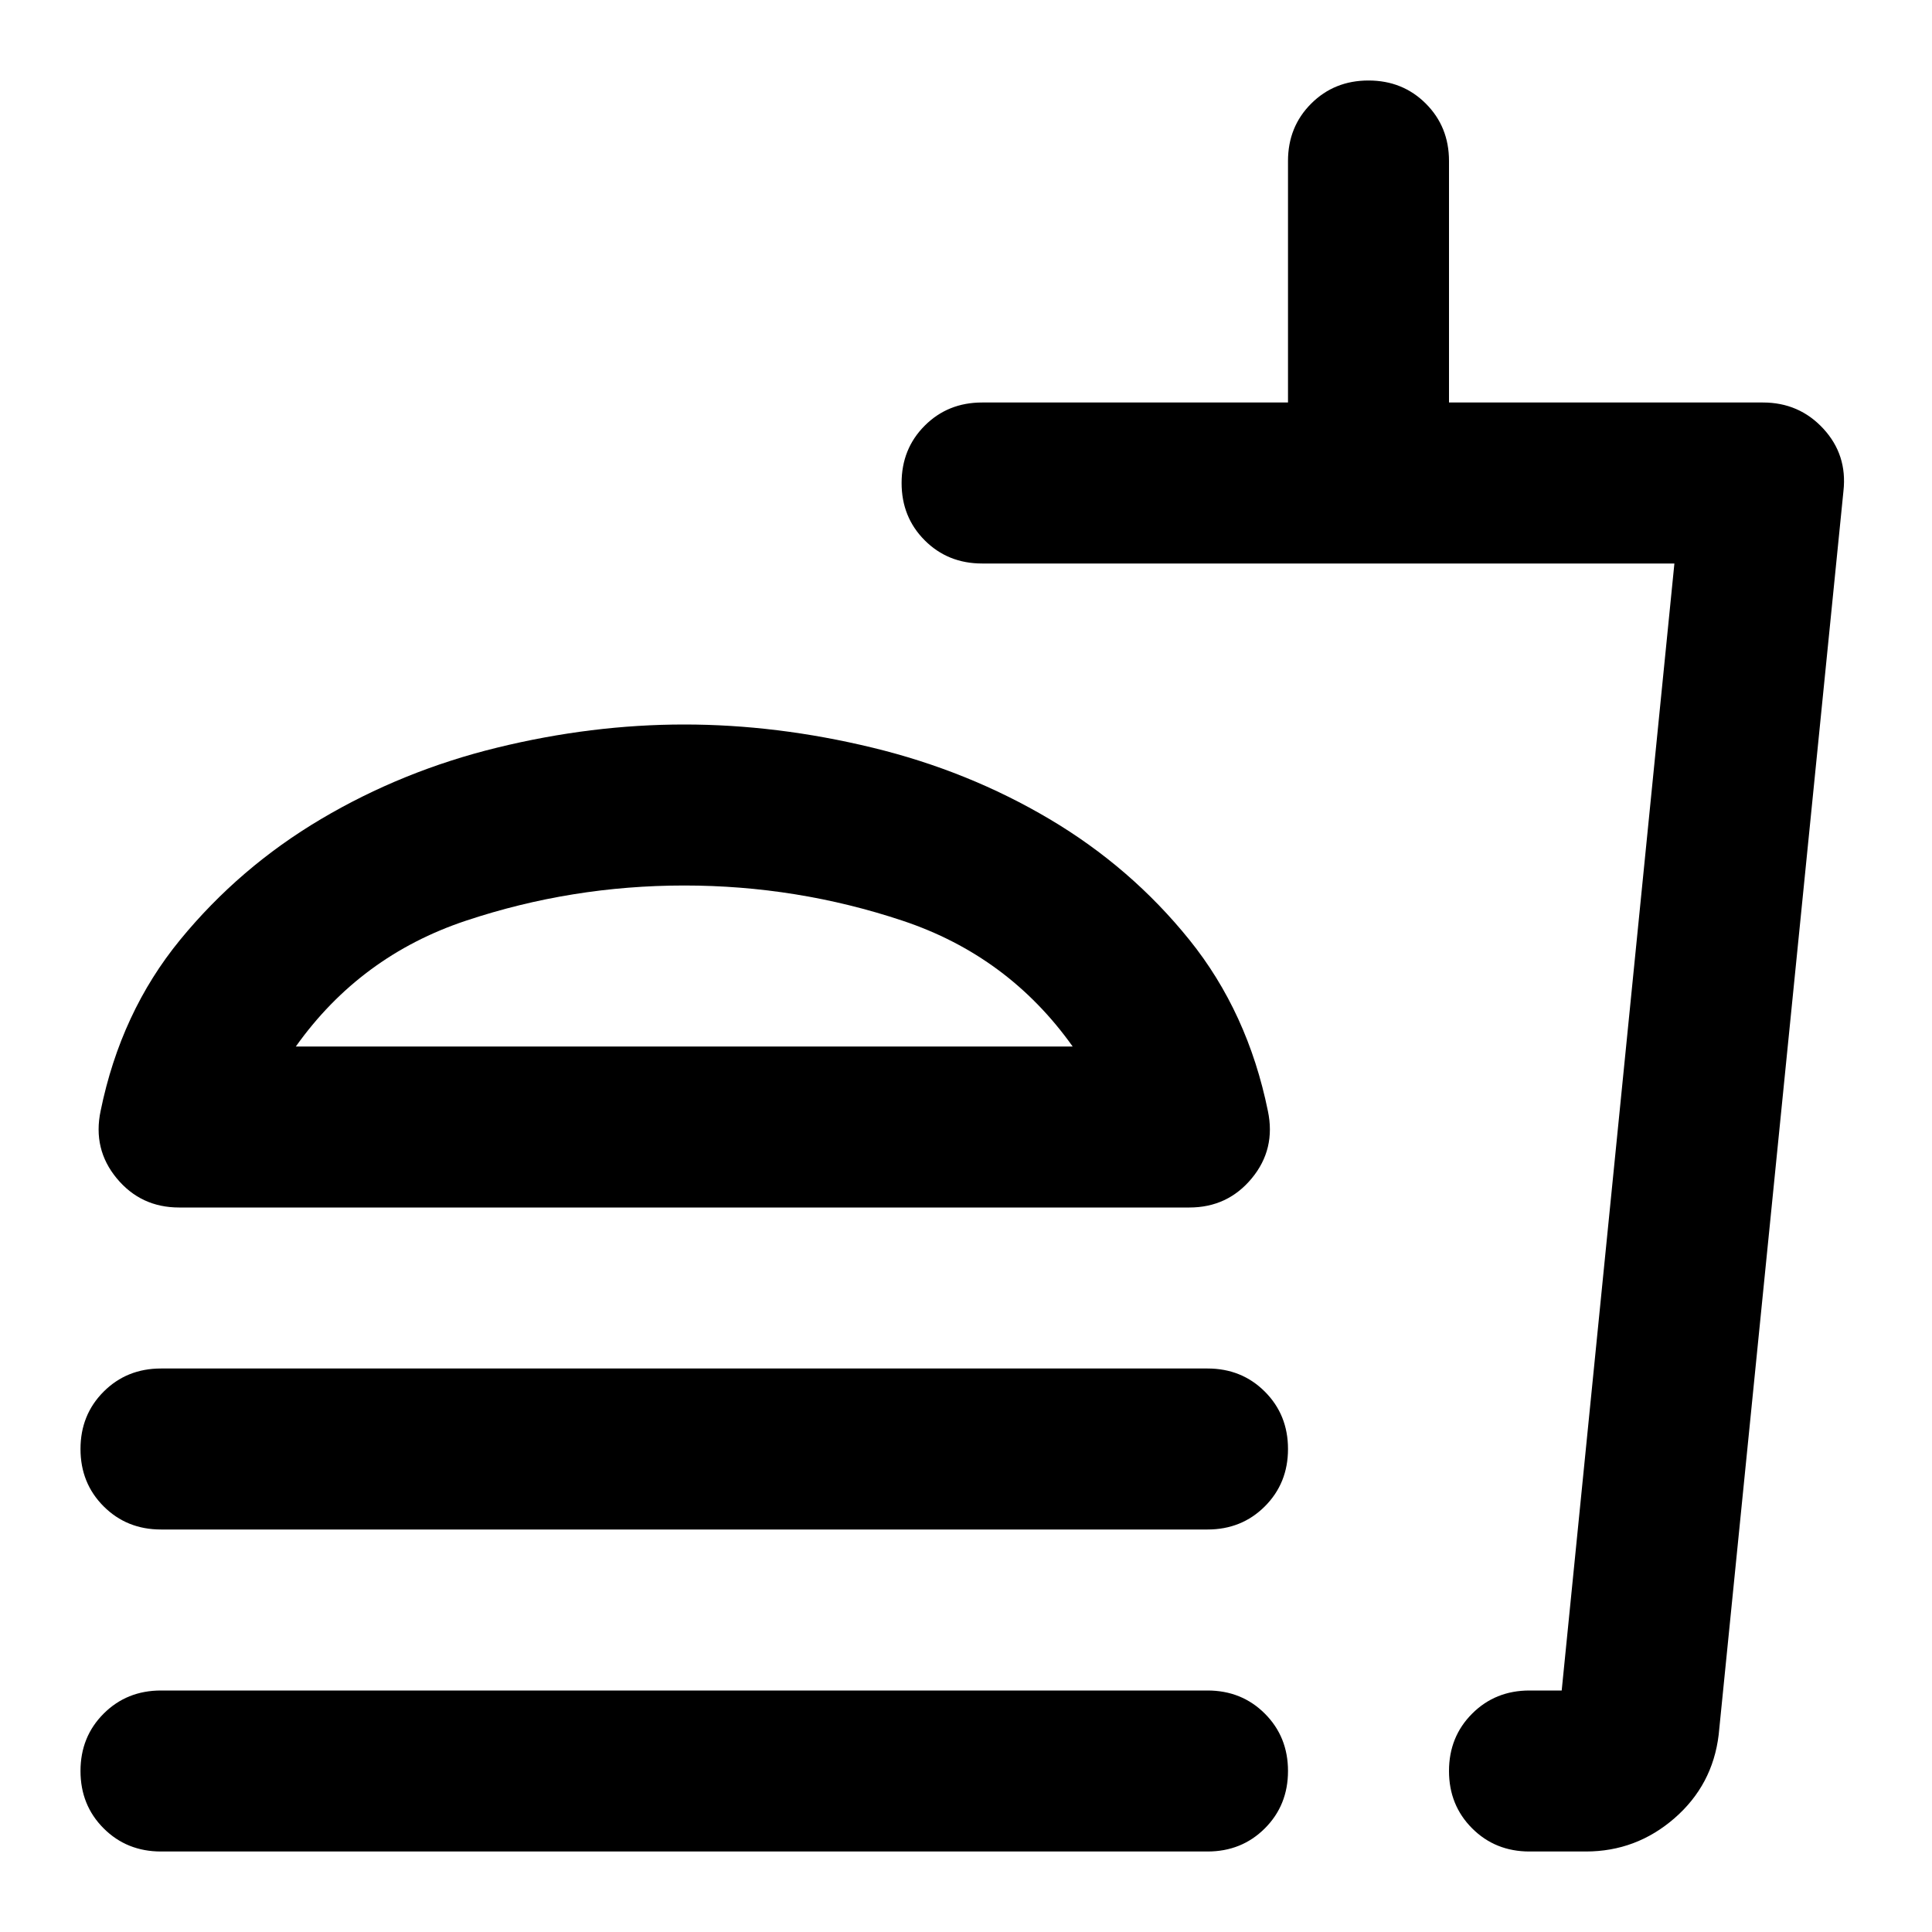
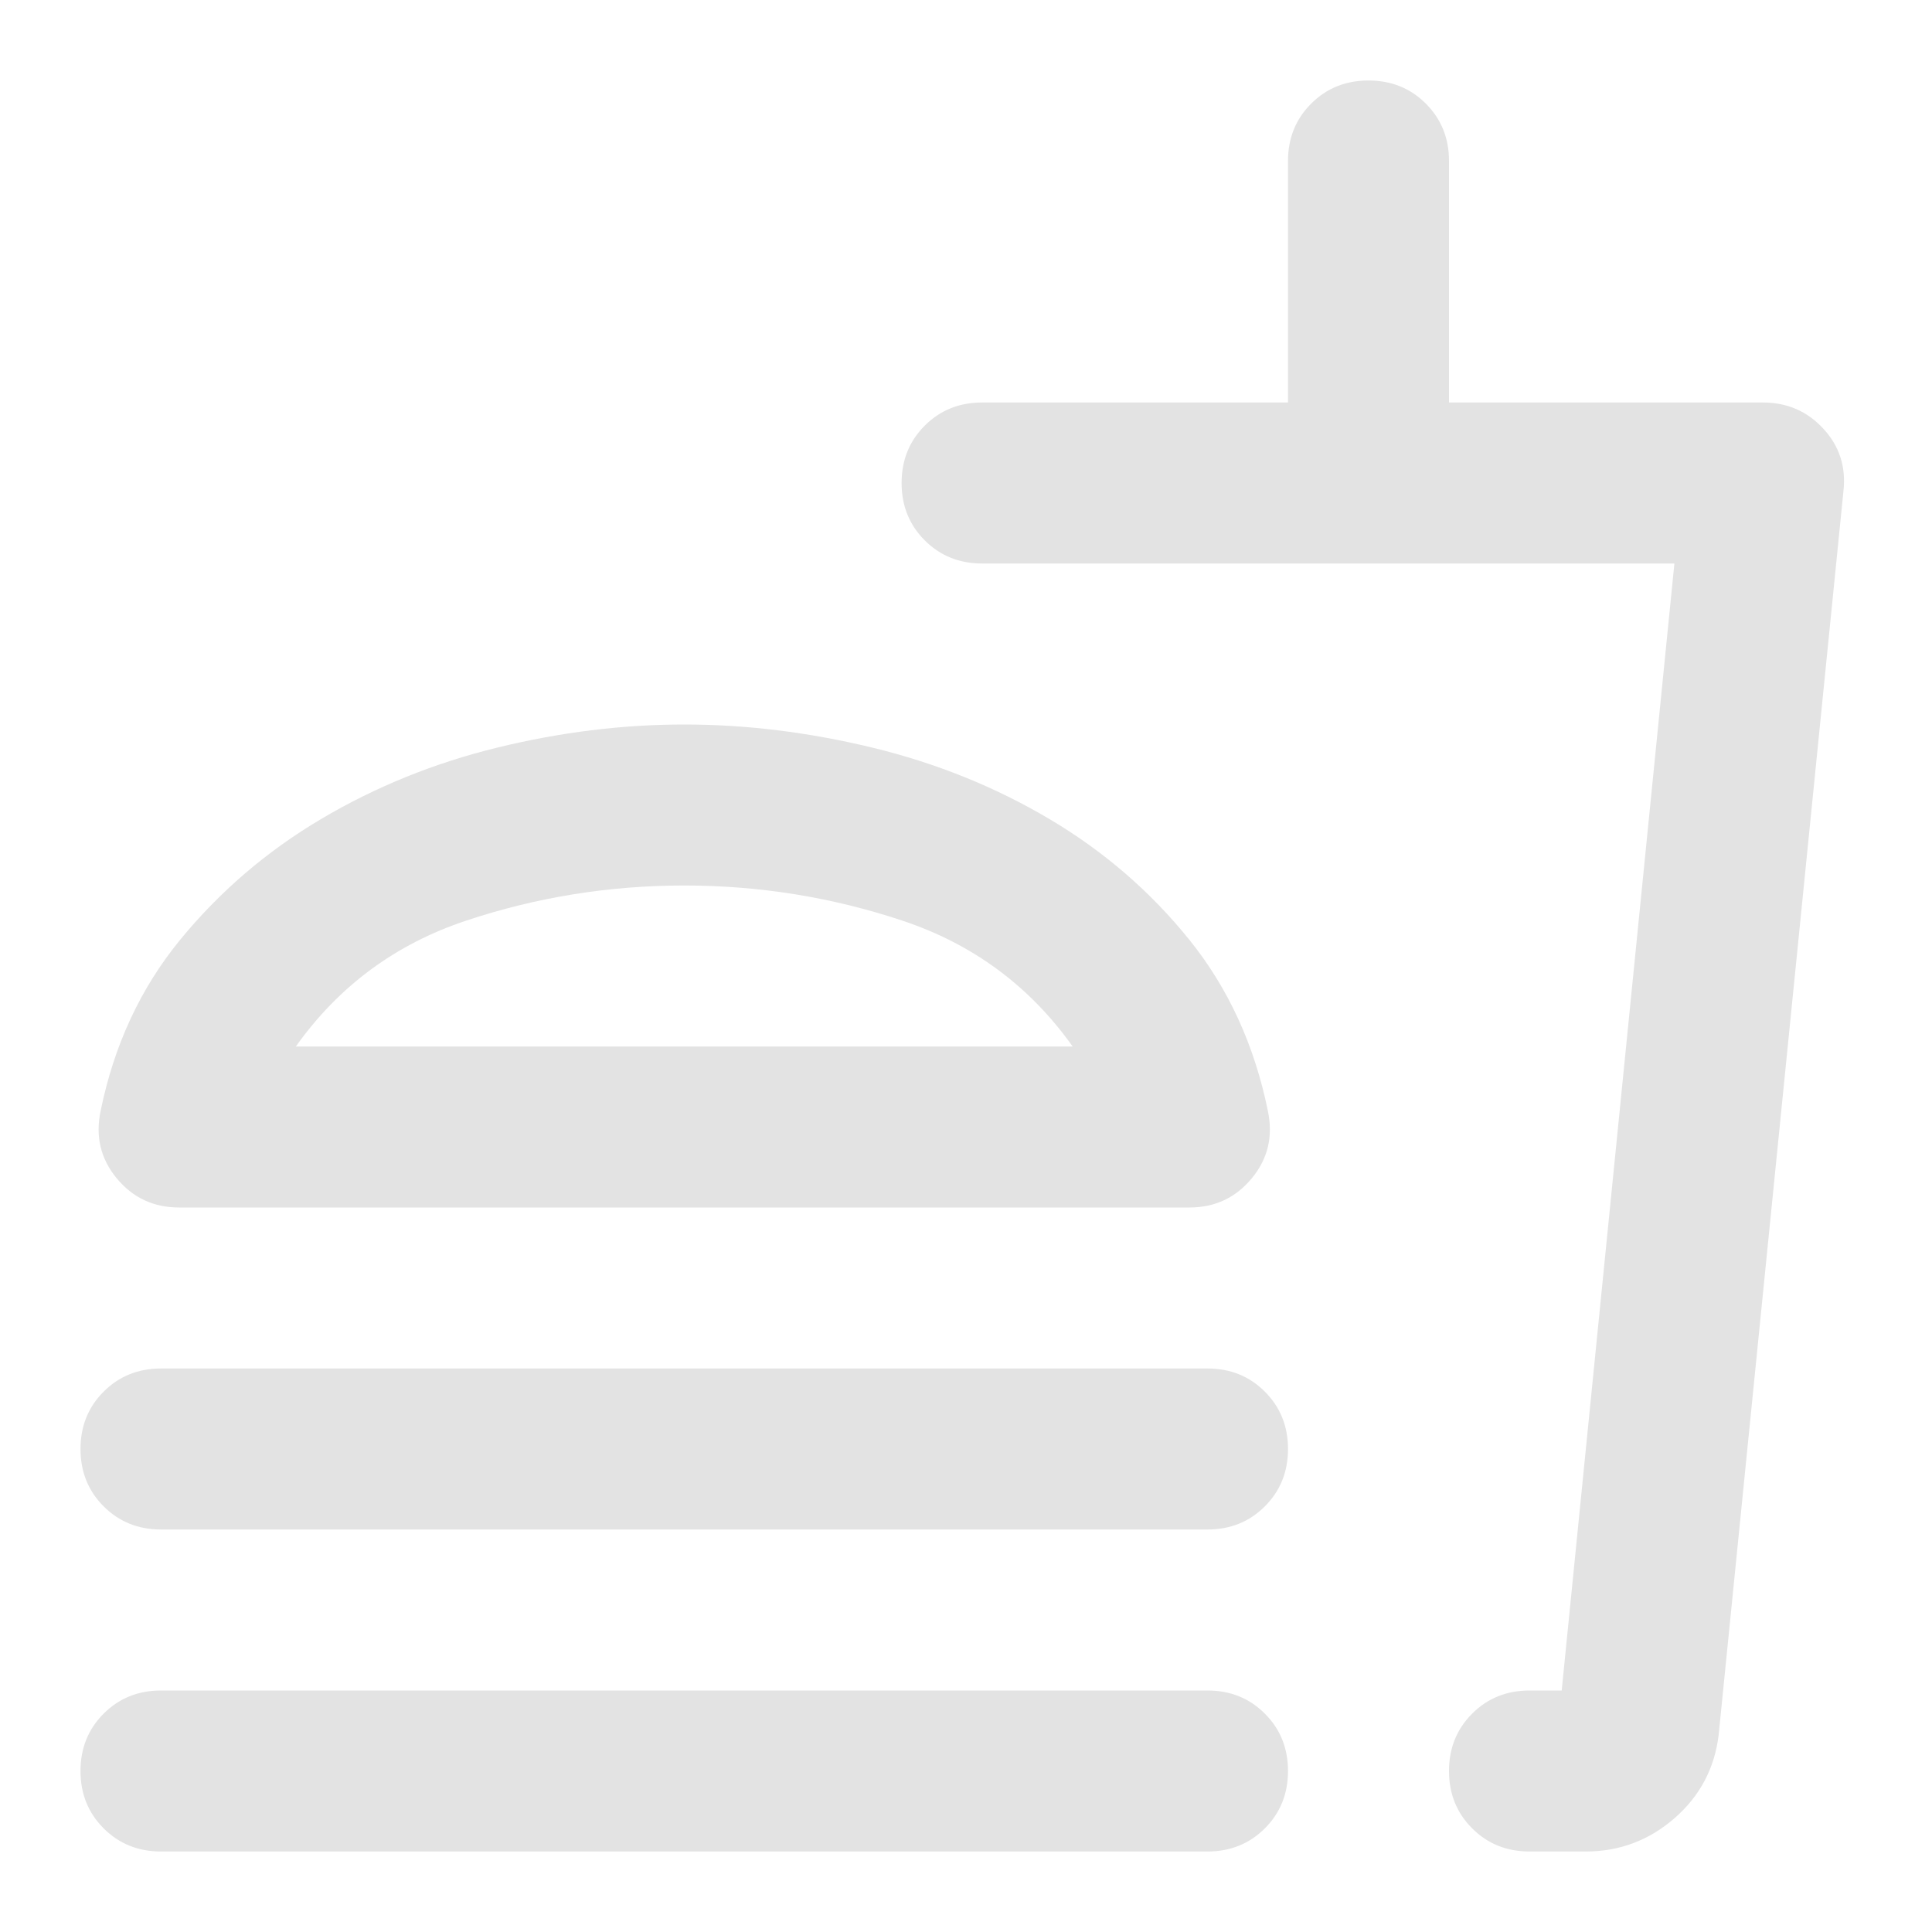
- <svg xmlns="http://www.w3.org/2000/svg" height="24" viewBox="0 -960 960 960" width="24">
+ <svg xmlns="http://www.w3.org/2000/svg" fill="#e3e3e3" height="24" viewBox="0 -960 960 960" width="24">
  <path d="M533-440q-32-45-84.5-62.5T340-520q-56 0-108.5 17.5T147-440h386ZM340-600q46 0 93.5 11.5t88 35.5q40.5 24 69.5 60t39 85q4 19-8 33.5T591-360H89q-19 0-31-14.5T50-408q10-49 39.5-85t70-60q40.5-24 87.5-35.5t93-11.5ZM80-200q-17 0-28.5-11.5T40-240q0-17 11.5-28.5T80-280h520q17 0 28.5 11.5T640-240q0 17-11.5 28.5T600-200H80ZM788-40h-28q-17 0-28.5-11.5T720-80q0-17 11.5-28.5T760-120h16l56-560H488q-17 0-28.5-11.5T448-720q0-17 11.5-28.5T488-760h152v-120q0-17 11.5-28.5T680-920q17 0 28.5 11.5T720-880v120h156q18 0 30 13t10 31L854-98q-3 25-22 41.5T788-40Zm-68-80h56-56ZM80-40q-17 0-28.5-11.5T40-80q0-17 11.5-28.5T80-120h520q17 0 28.5 11.5T640-80q0 17-11.5 28.5T600-40H80Zm260-400Z" />
</svg>
